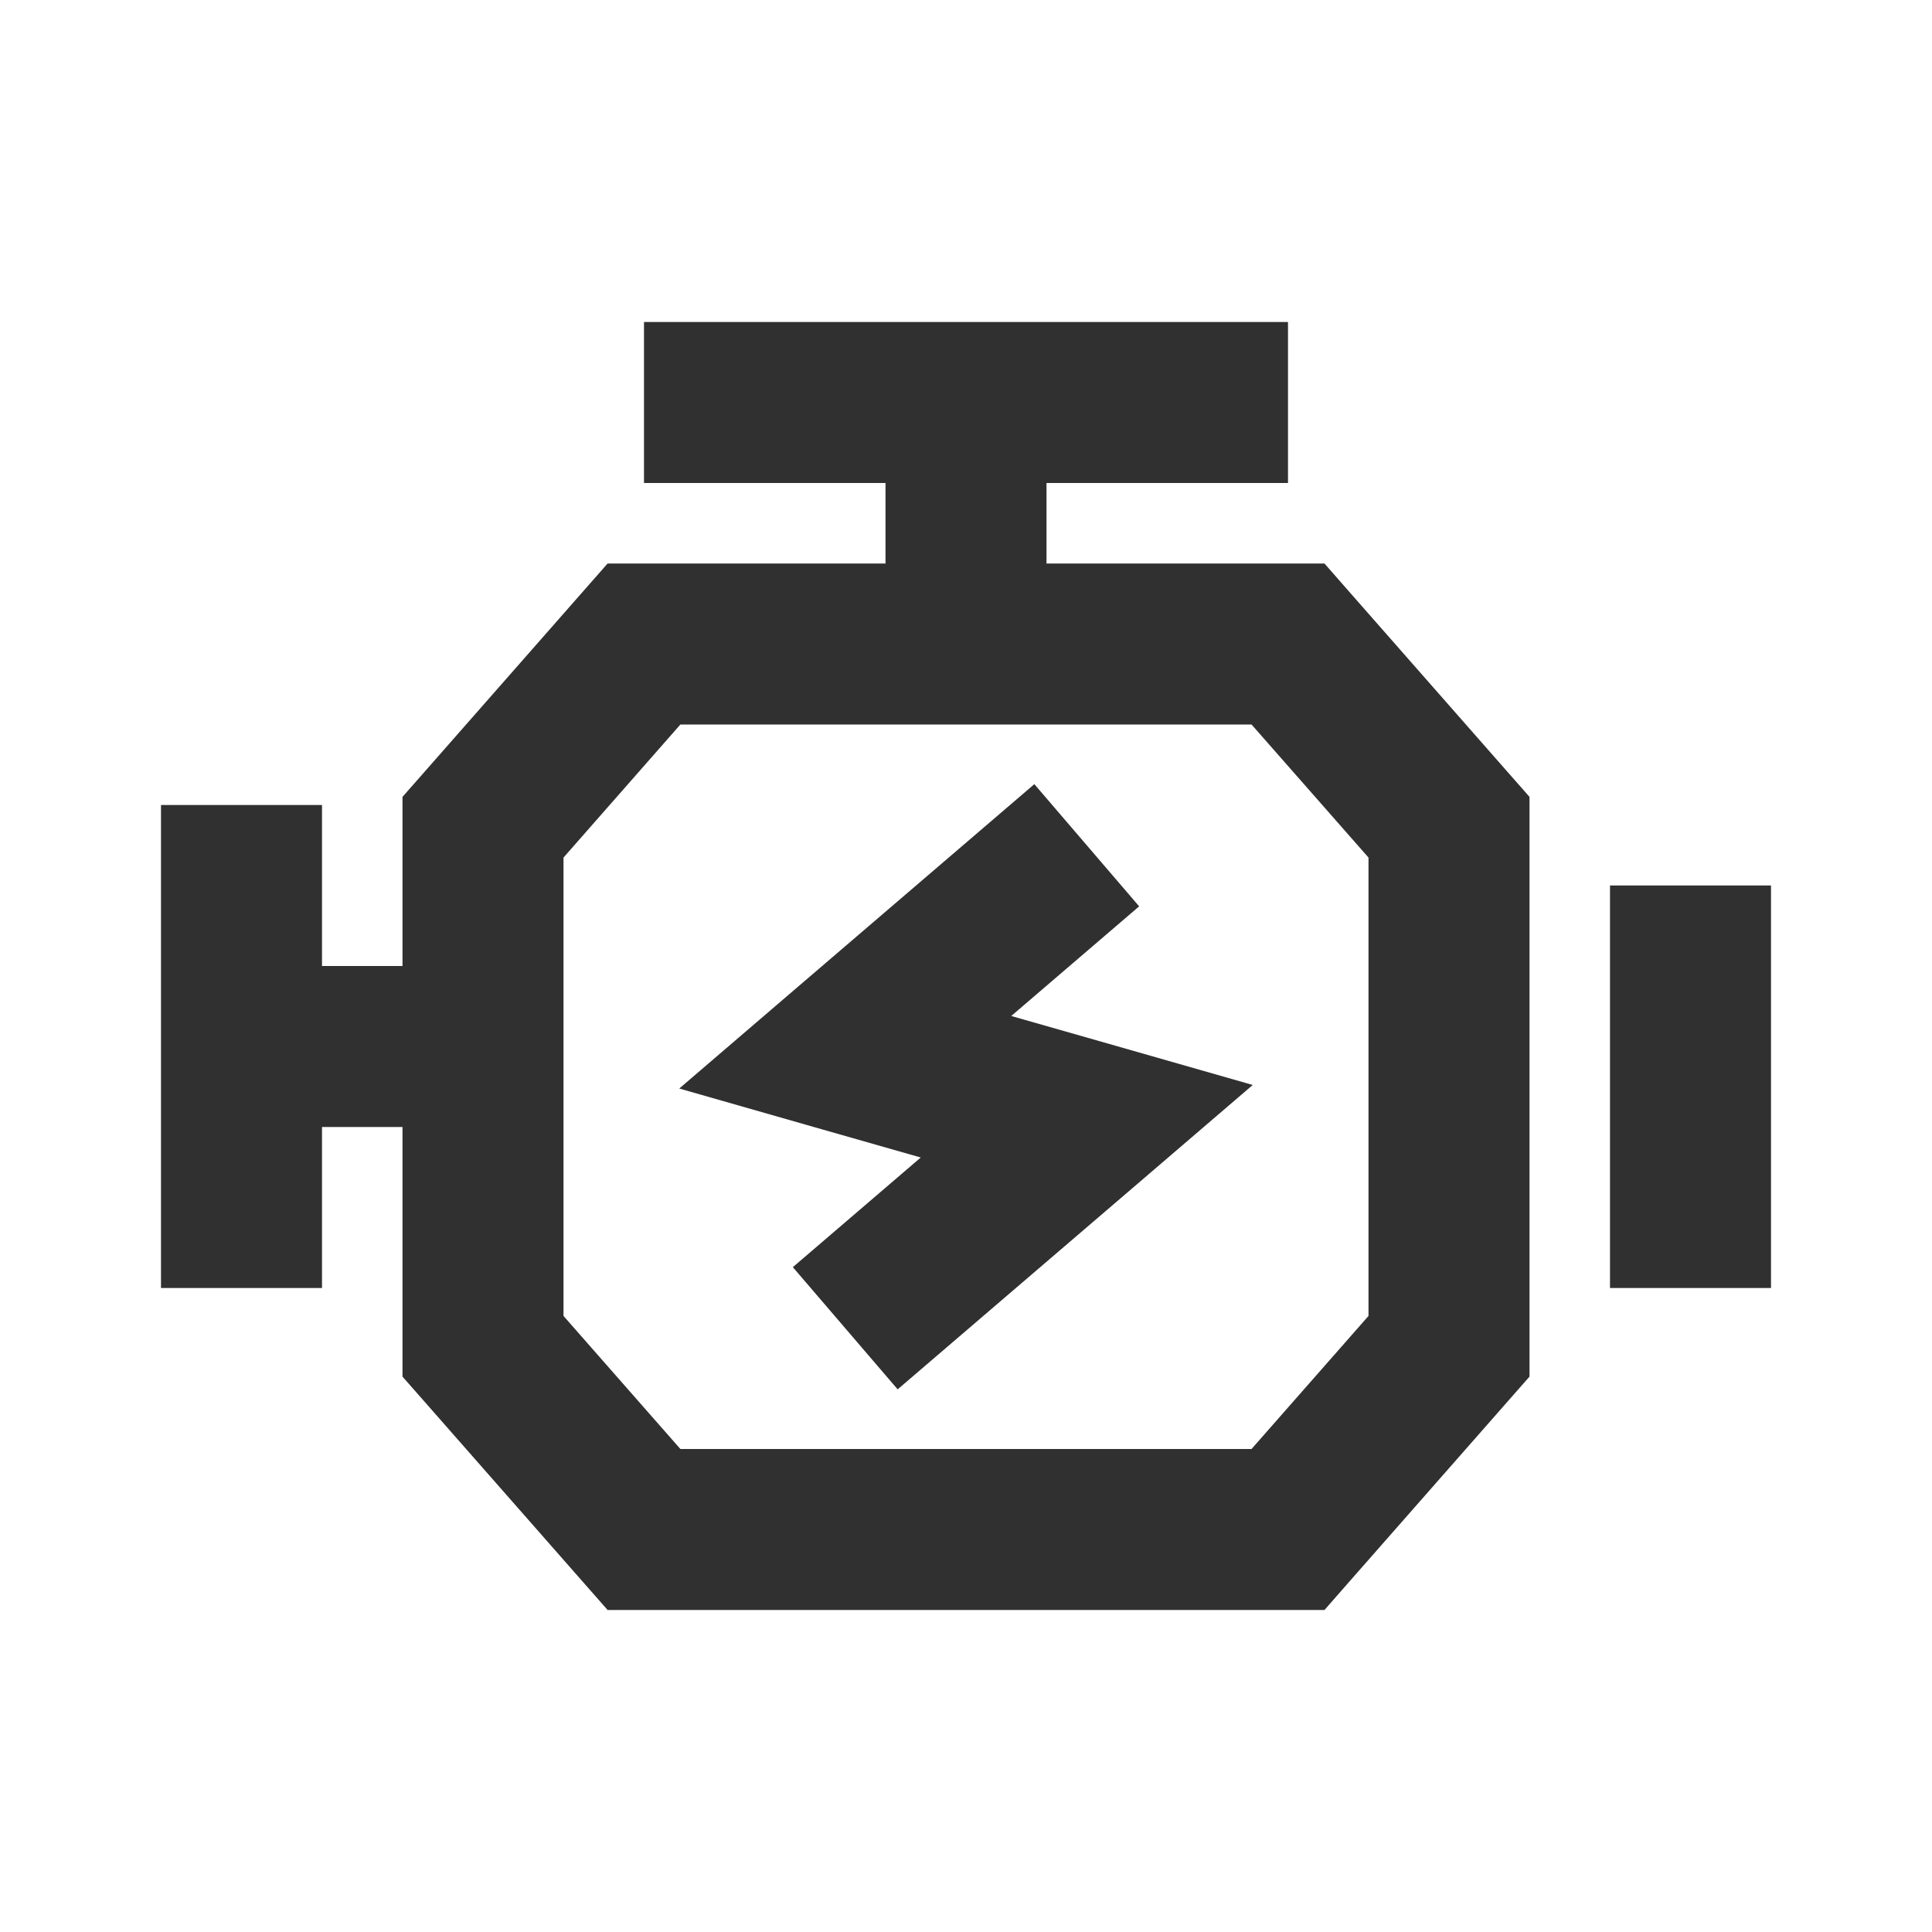
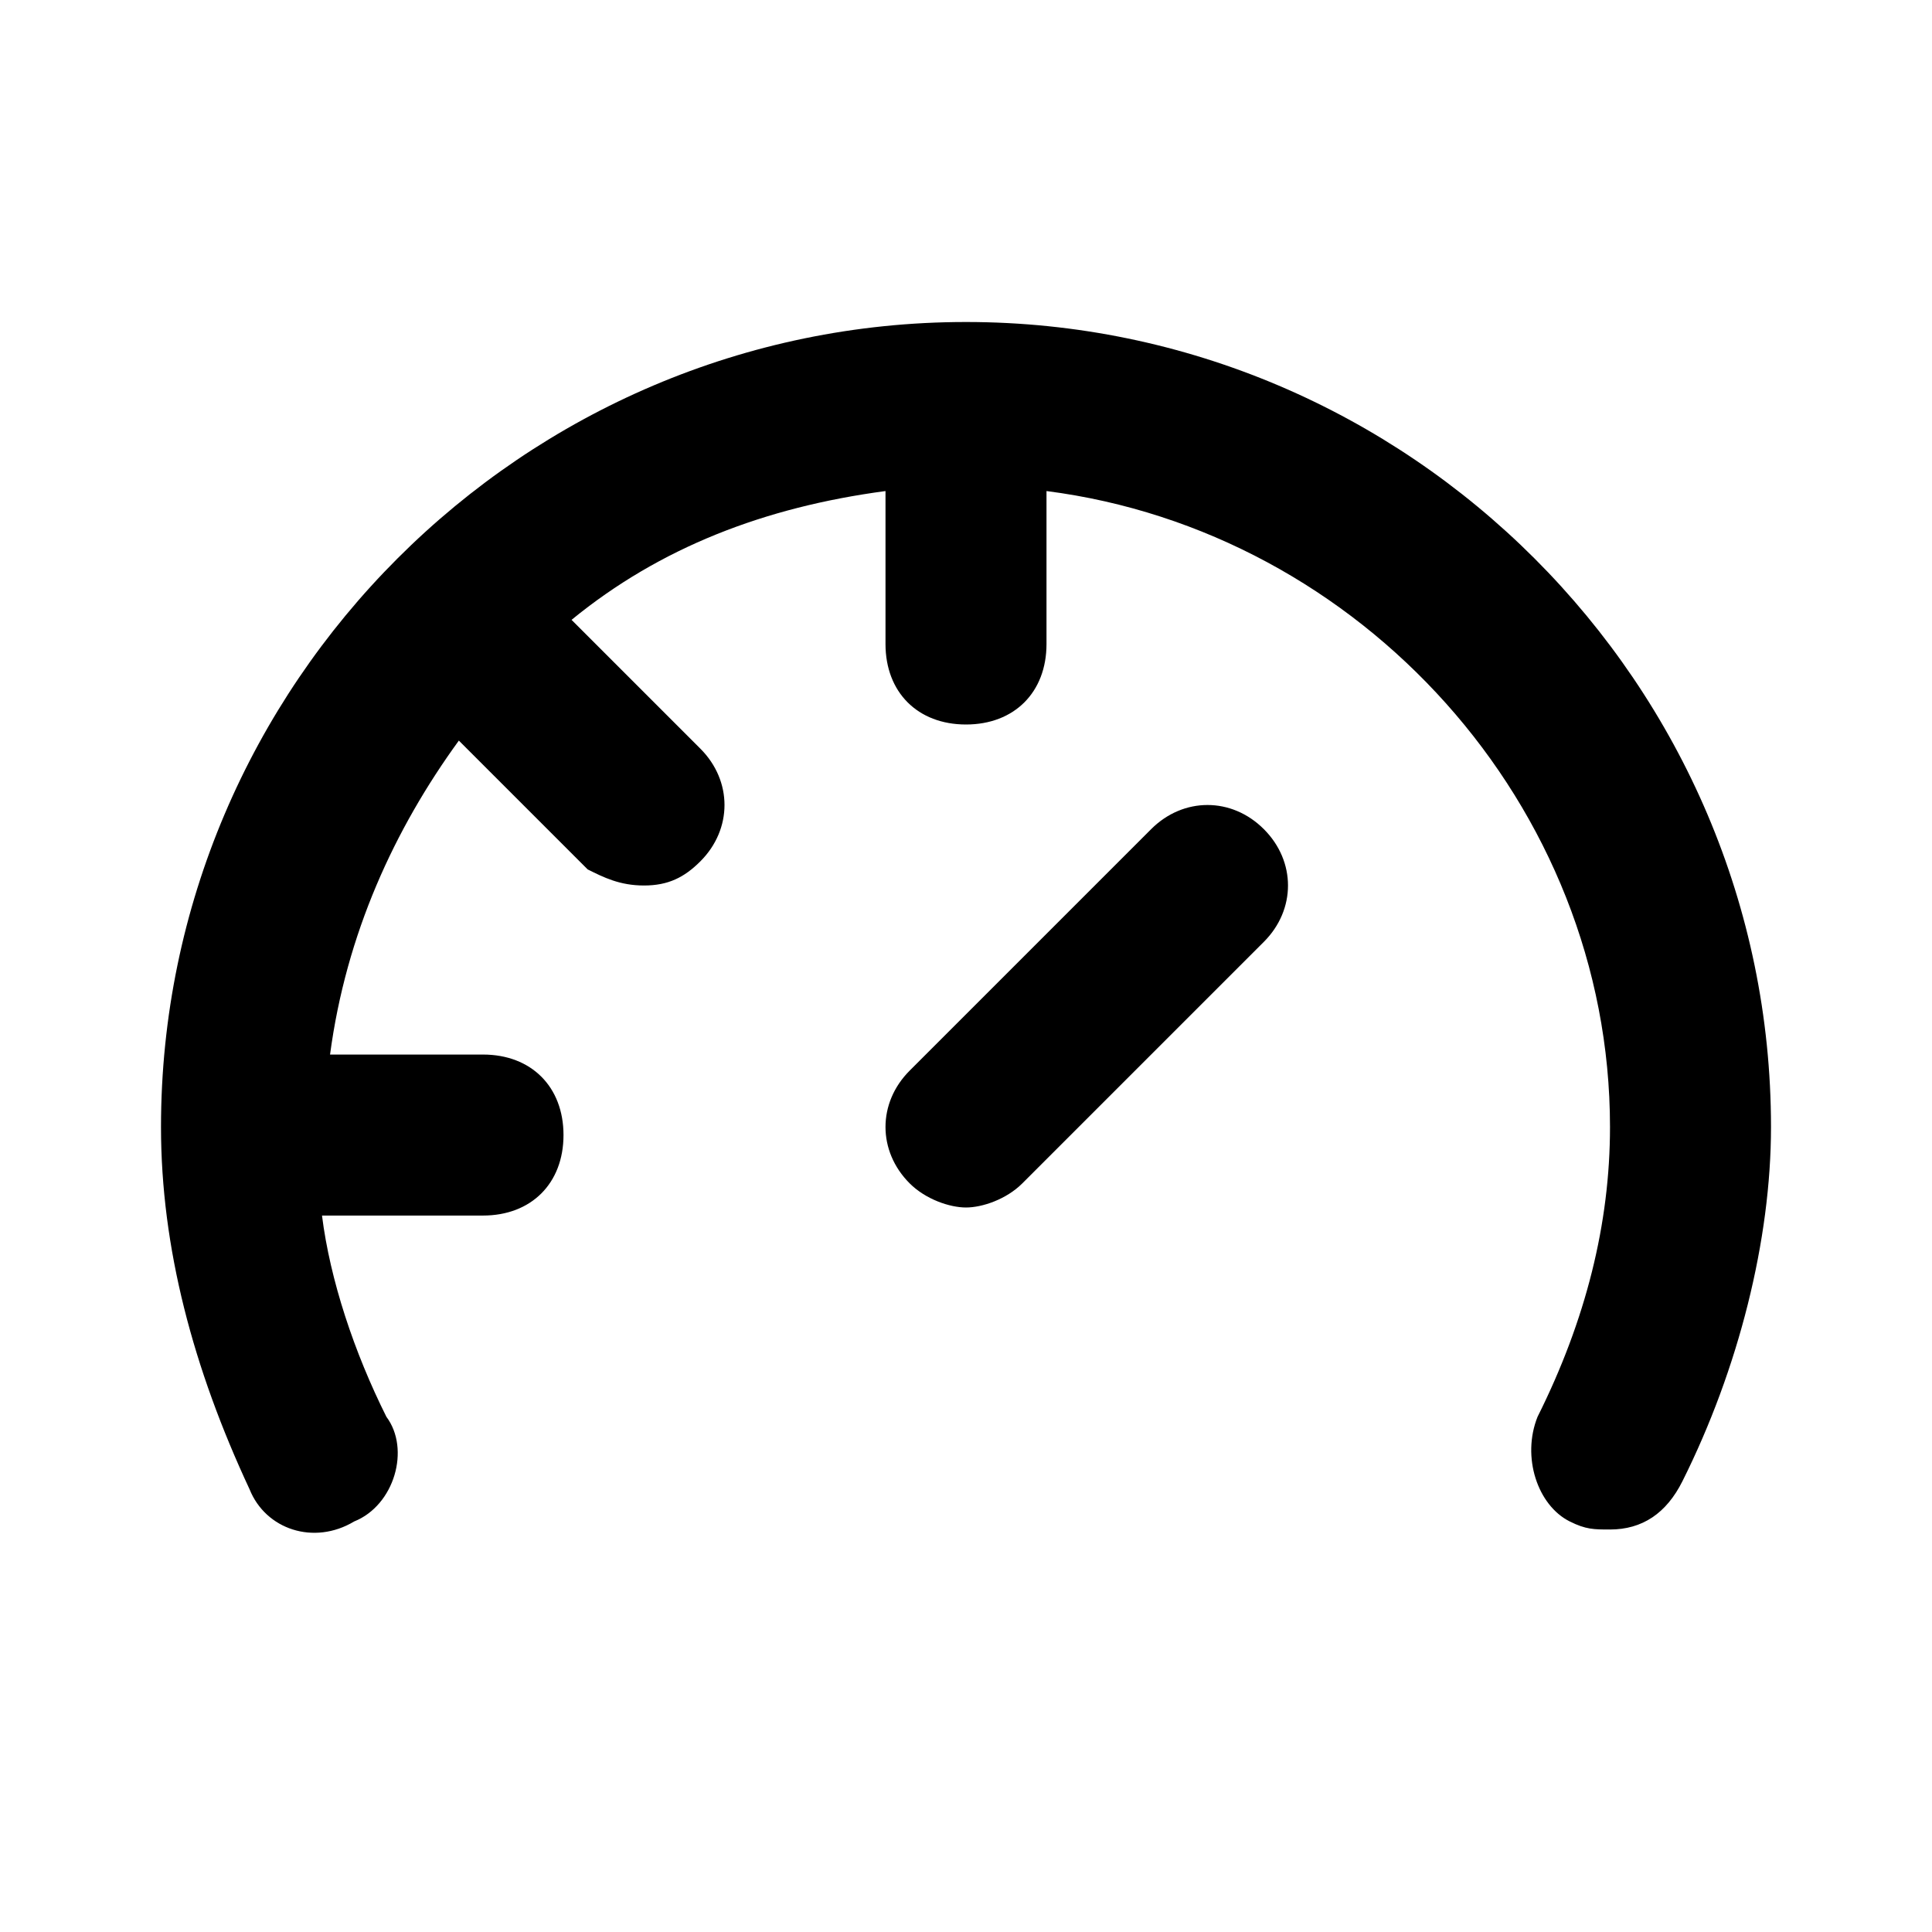
- <svg xmlns="http://www.w3.org/2000/svg" class="Default_svgIcon___F9Lm" data-test-id="HorsepowerIcon" focusable="false" viewBox="0 0 24 24" style="font-size: 24px;" width="24" height="24">
-   <path d="M11 6L8 6V4L11 4L13 4L16 4V6H13V7H16H16.453L16.751 7.34L18.751 9.616L19 9.899V10.276L19 16.724V17.101L18.751 17.384L16.751 19.66L16.453 20H16H8H7.548L7.249 19.66L5.249 17.384L5 17.101V16.724V14H4L4 16H2L2 10H4L4 12H5L5 10.276V9.899L5.249 9.616L7.249 7.34L7.548 7H8L11 7V6ZM8.452 9L7 10.653L7 16.347L8.452 18H15.547L17 16.347V10.653L15.547 9L8.452 9ZM20 16L20 11H22L22 16H20ZM12.849 9.741L9.849 12.312L8.438 13.522L10.225 14.033L11.438 14.379L9.849 15.741L11.151 17.259L14.151 14.688L15.562 13.478L13.775 12.967L12.562 12.621L14.151 11.259L12.849 9.741Z" fill-rule="evenodd" fill="#303030" />
+ <svg xmlns="http://www.w3.org/2000/svg" id="root" fill="none" viewBox="0 0 24 24">
+   <path fill="currentColor" d="M12 4c5.5 0 10 4.5 10 10 0 1.4-.4 3-1.1 4.4q-.3.6-.9.6c-.2 0-.3 0-.5-.1-.4-.2-.6-.8-.4-1.3q.9-1.8.9-3.6c0-4-3.1-7.4-7-7.9V8c0 .6-.4 1-1 1s-1-.4-1-1V6.1c-1.5.2-2.8.7-3.9 1.6l1.6 1.6c.4.4.4 1 0 1.4-.2.2-.4.3-.7.3s-.5-.1-.7-.2L5.7 9.2c-.8 1.1-1.4 2.4-1.6 3.9H6c.6 0 1 .4 1 1s-.4 1-1 1H4c.1.8.4 1.7.8 2.5.3.4.1 1.1-.4 1.3-.5.3-1.1.1-1.3-.4C2.4 17 2 15.5 2 14 2 8.5 6.5 4 12 4m2.3 6.3c.4-.4 1-.4 1.4 0s.4 1 0 1.4l-3 3c-.2.2-.5.3-.7.3s-.5-.1-.7-.3c-.4-.4-.4-1 0-1.4z" />
</svg>
